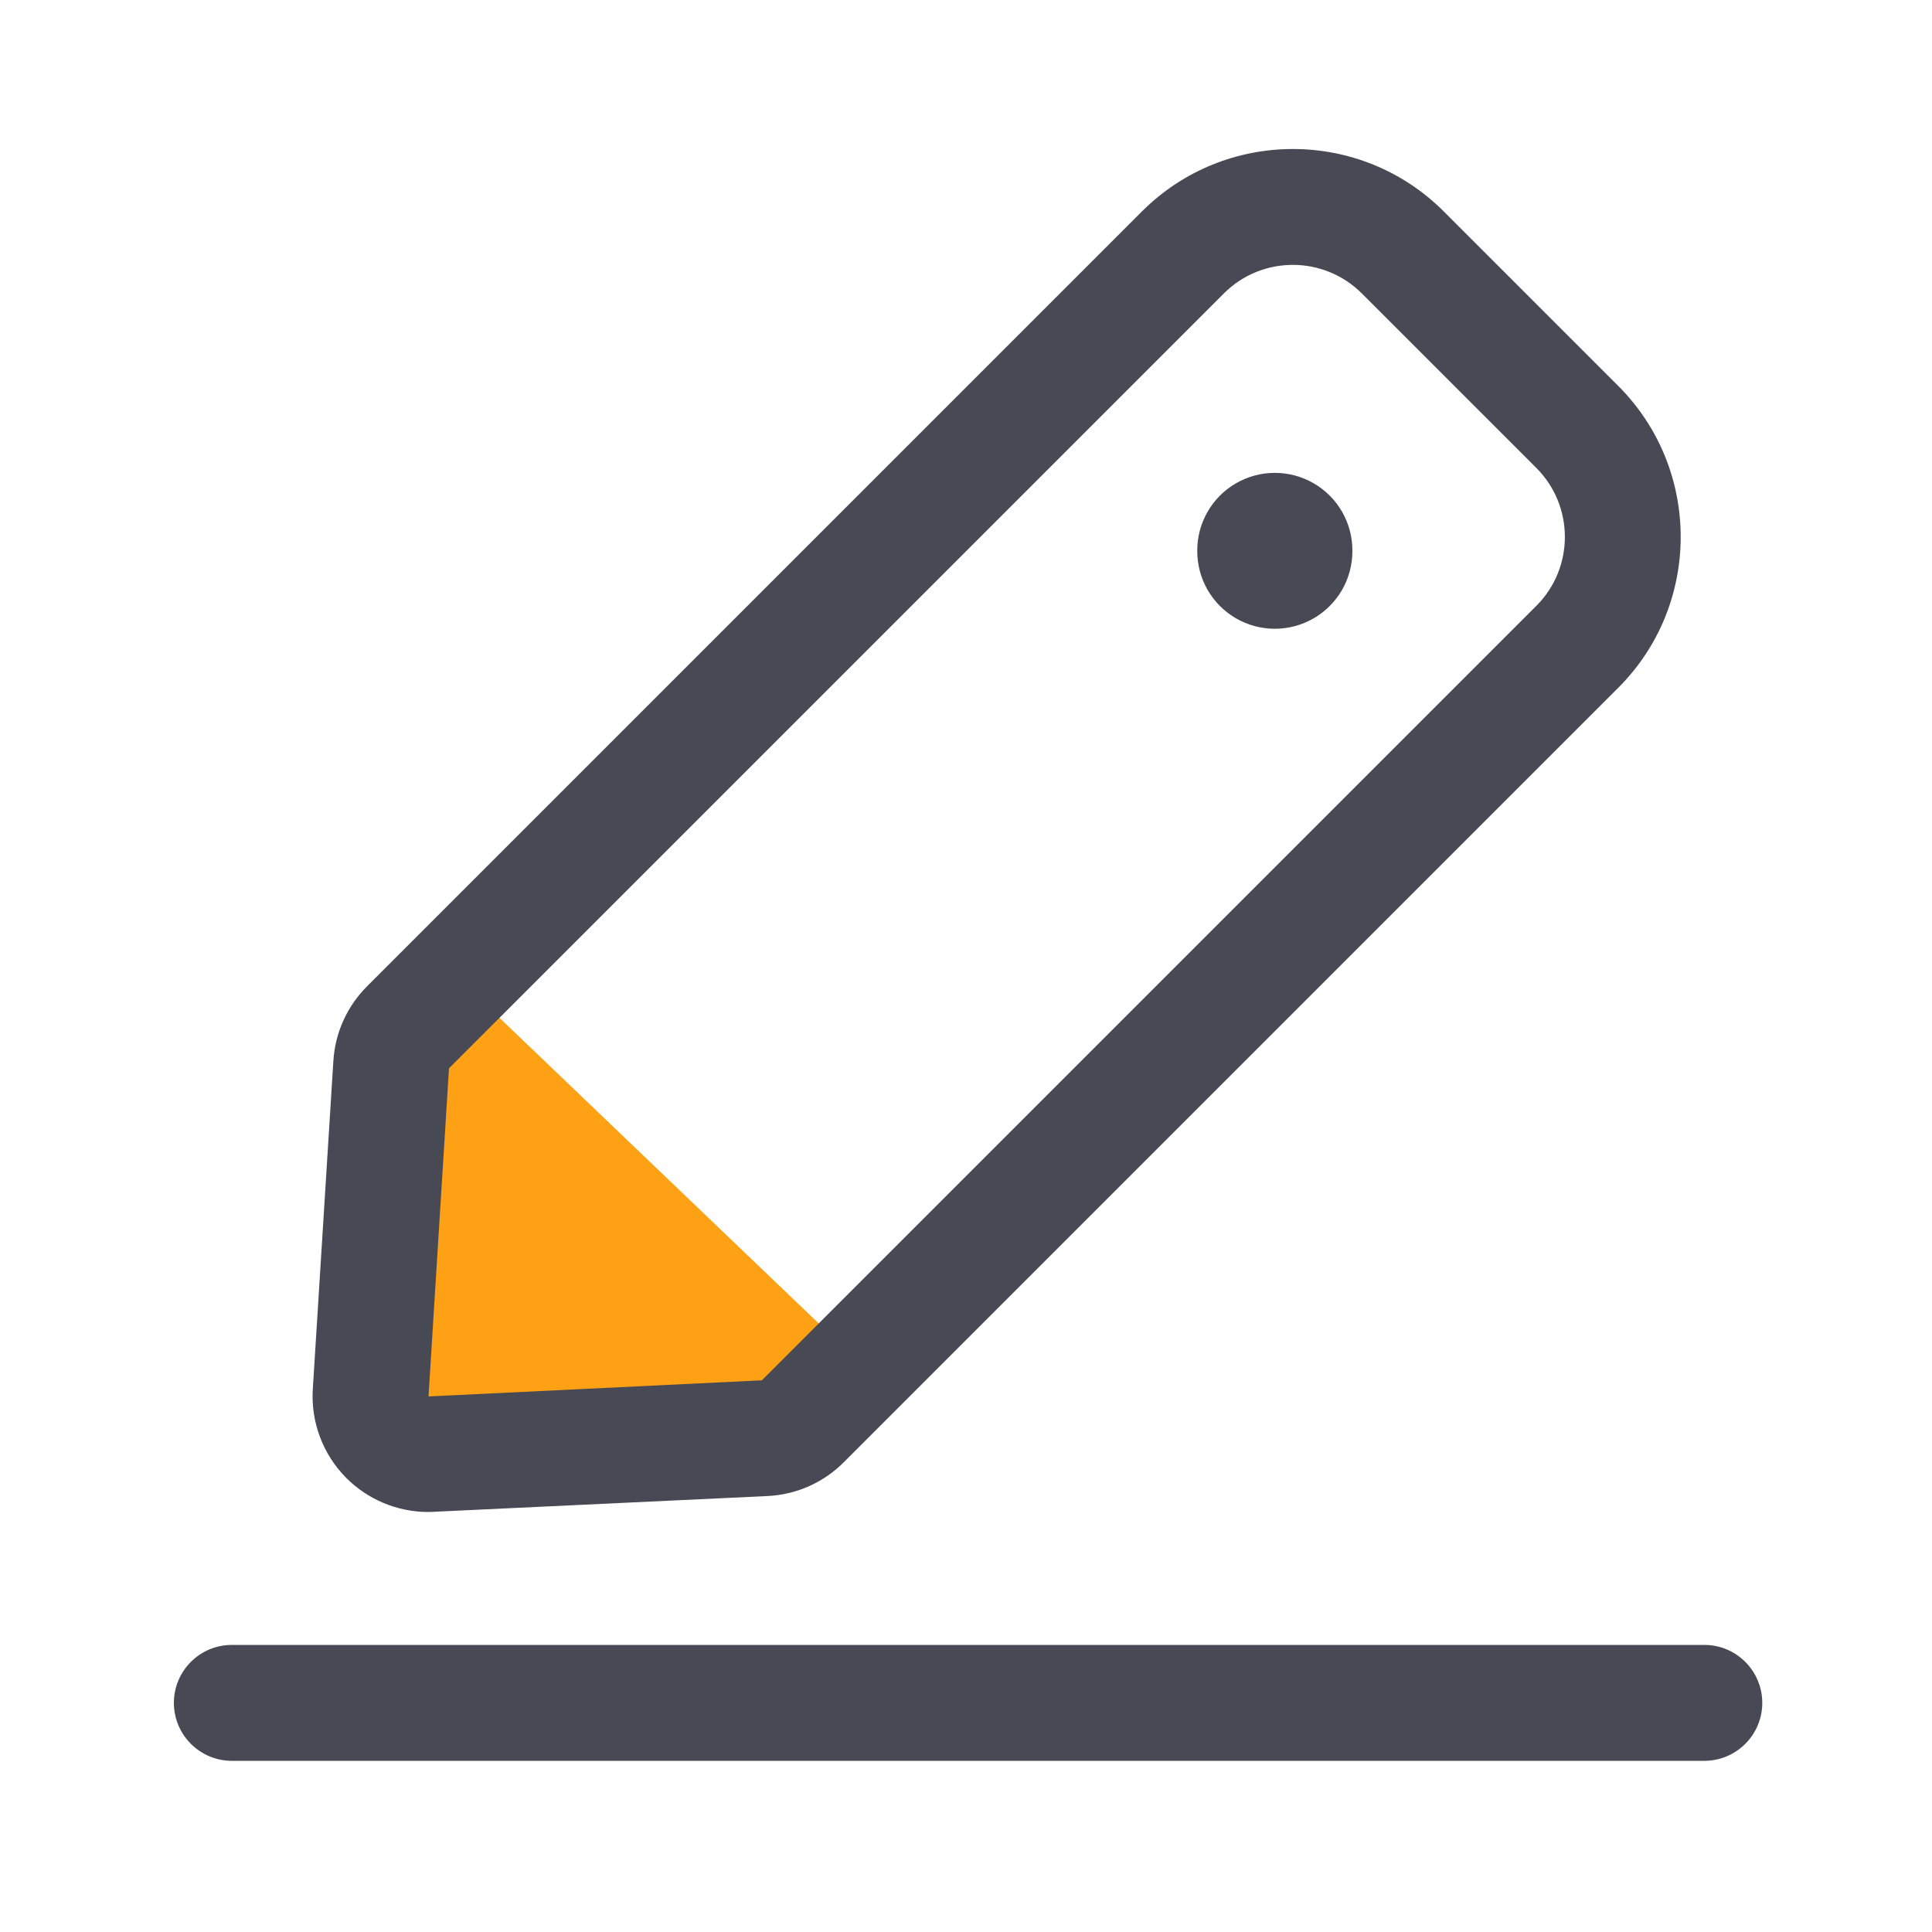
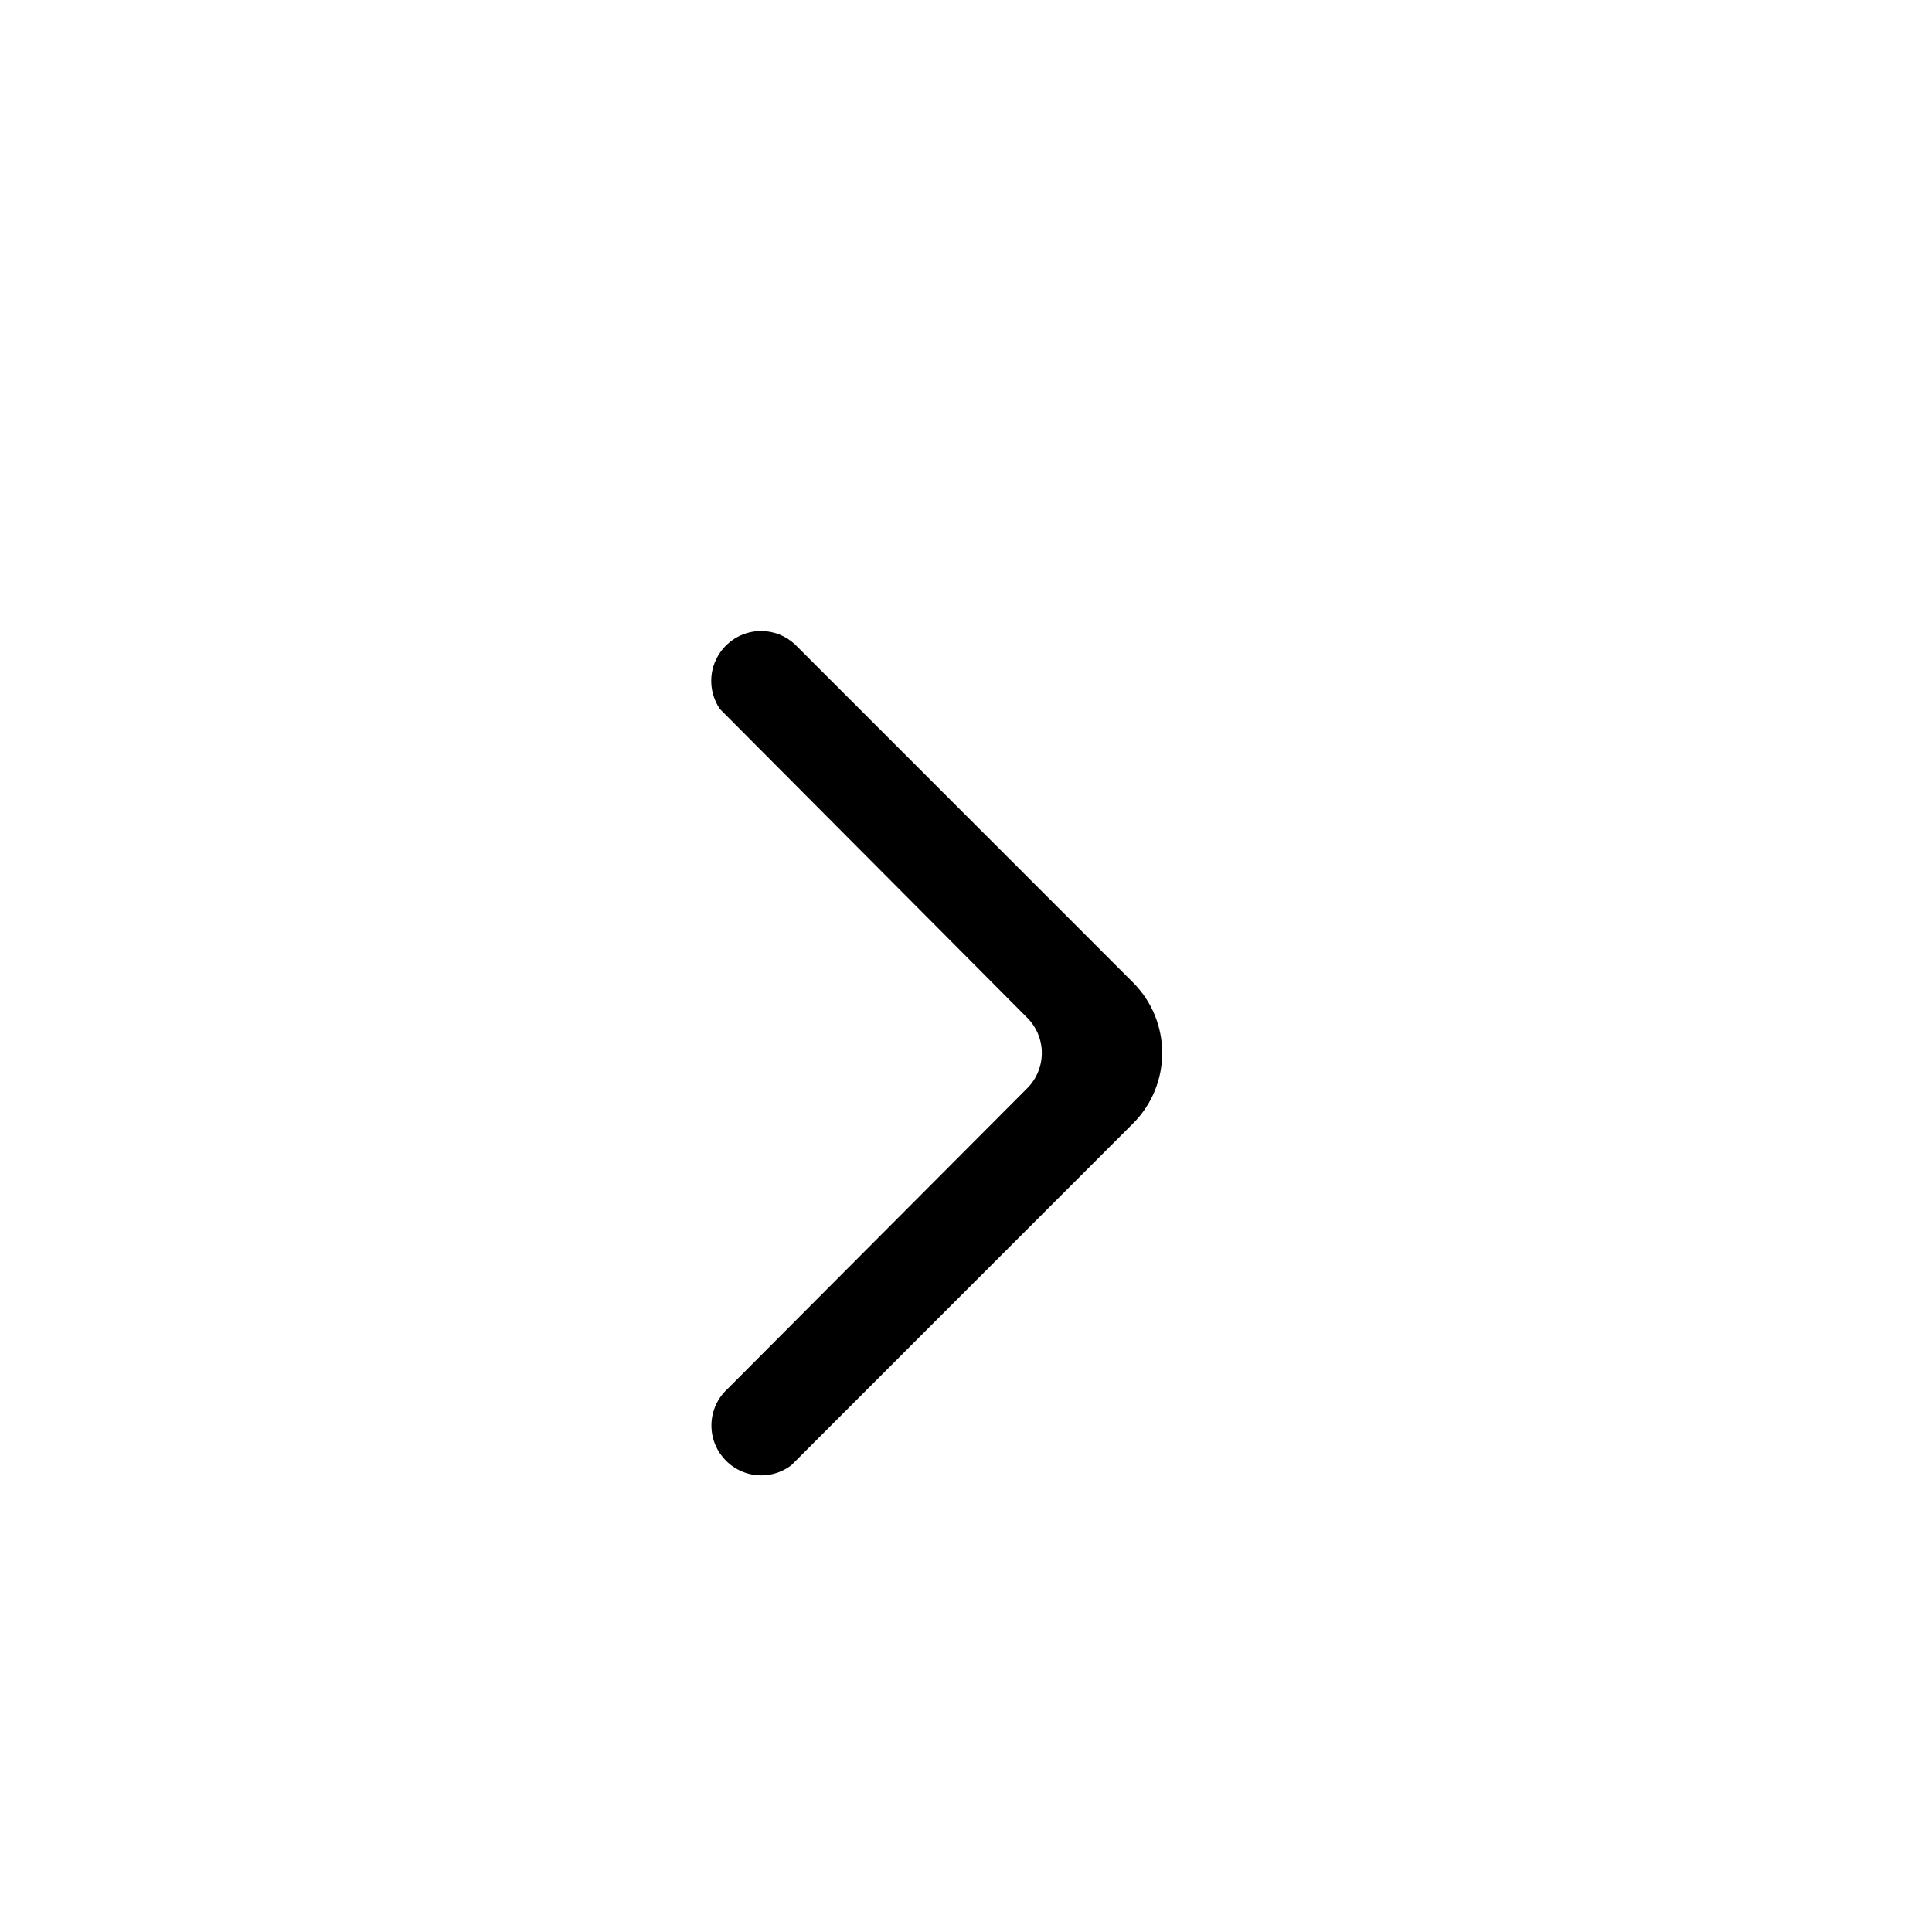
- <svg xmlns="http://www.w3.org/2000/svg" t="1637029092324" class="icon" viewBox="0 0 1024 1024" version="1.1" p-id="5022" width="200" height="200">
+ <svg xmlns="http://www.w3.org/2000/svg" t="1634783366942" class="icon" viewBox="0 0 1024 1024" version="1.1" p-id="8087" width="200" height="200">
  <defs>
    <style type="text/css" />
  </defs>
-   <path d="M229.888 506.112l237.363 227.226-256.87 21.146z" fill="#ffa115" p-id="5023" />
-   <path d="M226.97 801.382c-16.333 0-32.102-6.554-43.674-18.278a61.425 61.425 0 0 1-17.51-46.797l10.906-174.029c0.922-14.899 7.27-28.928 17.818-39.475l410.726-410.726c44.134-44.134 115.917-44.134 160 0l92.467 92.467c44.134 44.134 44.134 115.917 0 160l-410.522 410.522a61.071 61.071 0 0 1-40.448 17.869l-176.947 8.346c-0.922 0.102-1.894 0.102-2.816 0.102z m458.291-660.992c-13.261 0-26.47 5.018-36.557 15.104l-410.726 410.726-10.854 173.926 176.691-8.55 410.47-410.47c20.173-20.173 20.173-52.941 0-73.114l-92.467-92.467a51.61 51.61 0 0 0-36.557-15.155zM903.322 933.274H122.88c-16.947 0-30.72-13.773-30.72-30.72s13.773-30.72 30.72-30.72h780.442c16.947 0 30.72 13.773 30.72 30.72s-13.773 30.72-30.72 30.72z" fill="#474A54" p-id="5024" />
-   <path d="M675.686 291.942m-41.114 0a41.114 41.114 0 1 0 82.227 0 41.114 41.114 0 1 0-82.227 0Z" fill="#474A54" p-id="5025" />
+   <path d="M381.578 345.996c-2.908 4.233-4.614 9.381-4.614 14.892s1.706 10.659 4.614 14.923L544.443 539.423c10.322 10.324 10.322 27.043 0 37.381L385.842 735.922c-5.376 4.843-8.772 11.818-8.772 19.614 0 14.603 11.832 26.433 26.434 26.433 5.954 0 11.42-1.979 15.836-5.299l5.301-5.3 175.866-175.885c20.65-20.647 20.65-54.114 0-74.764L422.95 343.133l-1.811-1.795c-4.691-4.264-10.903-6.885-17.74-6.885C394.34 334.453 386.345 339.023 381.578 345.996z" p-id="8088" />
</svg>
